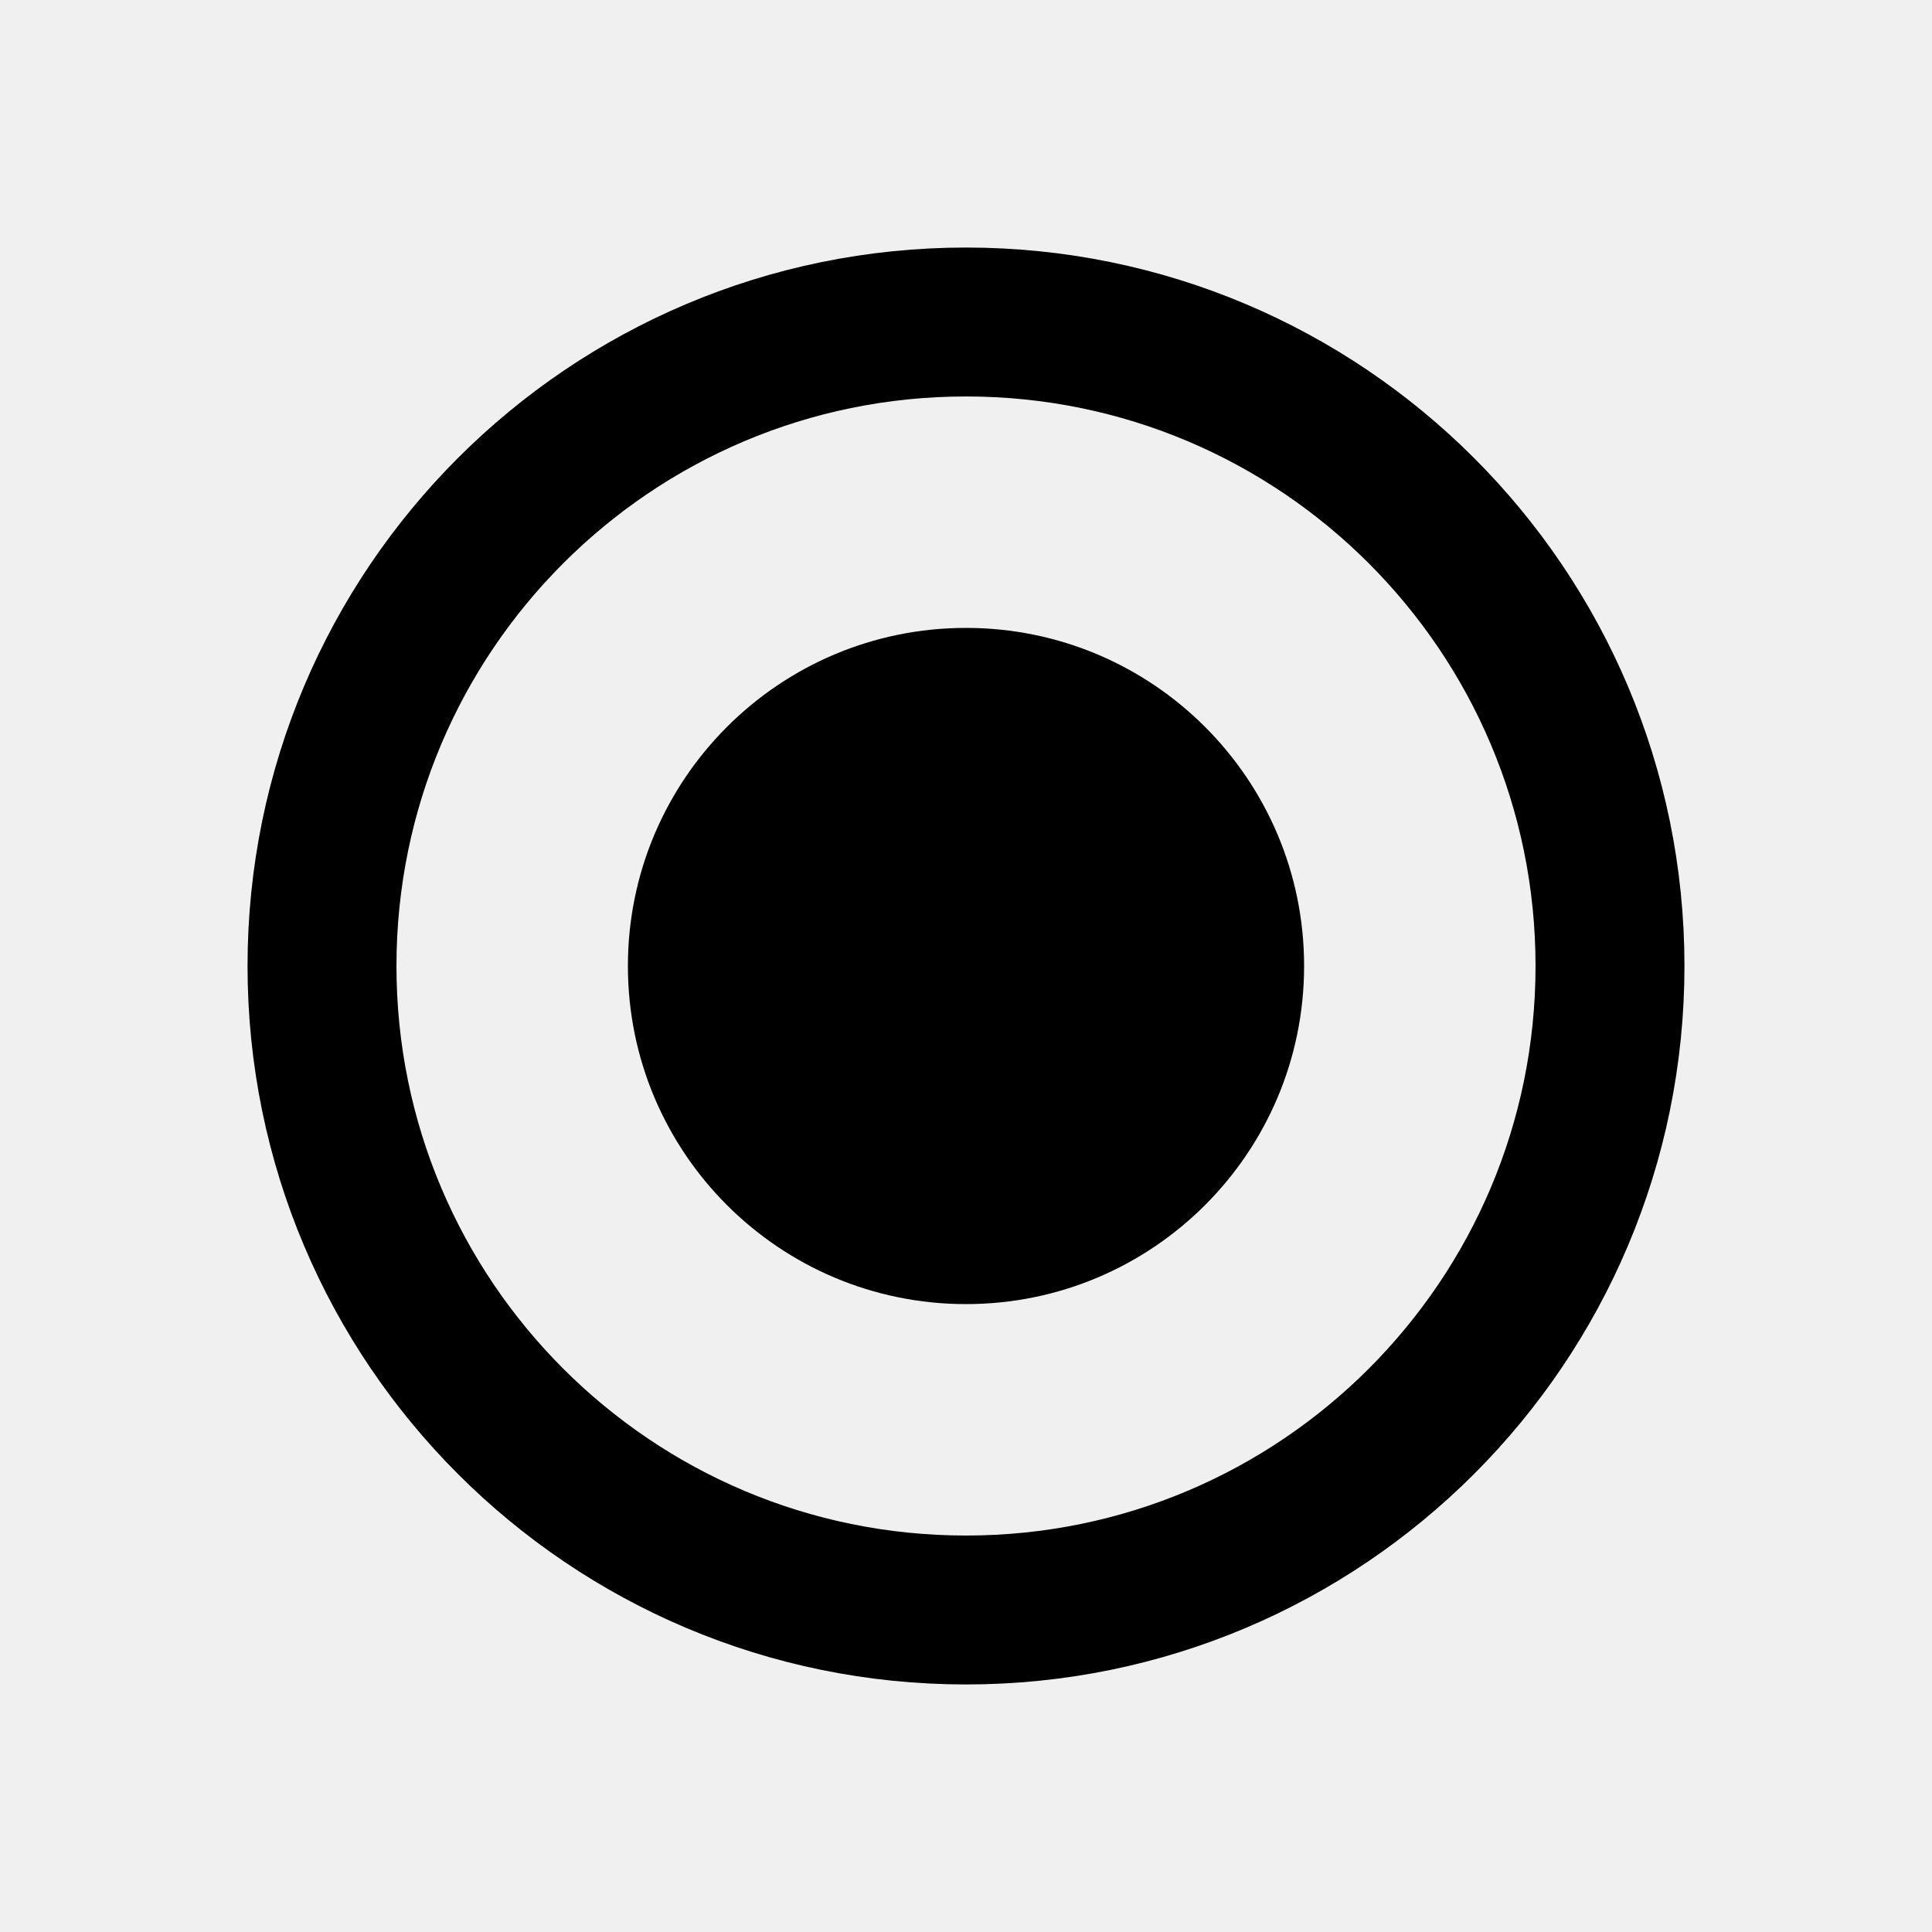
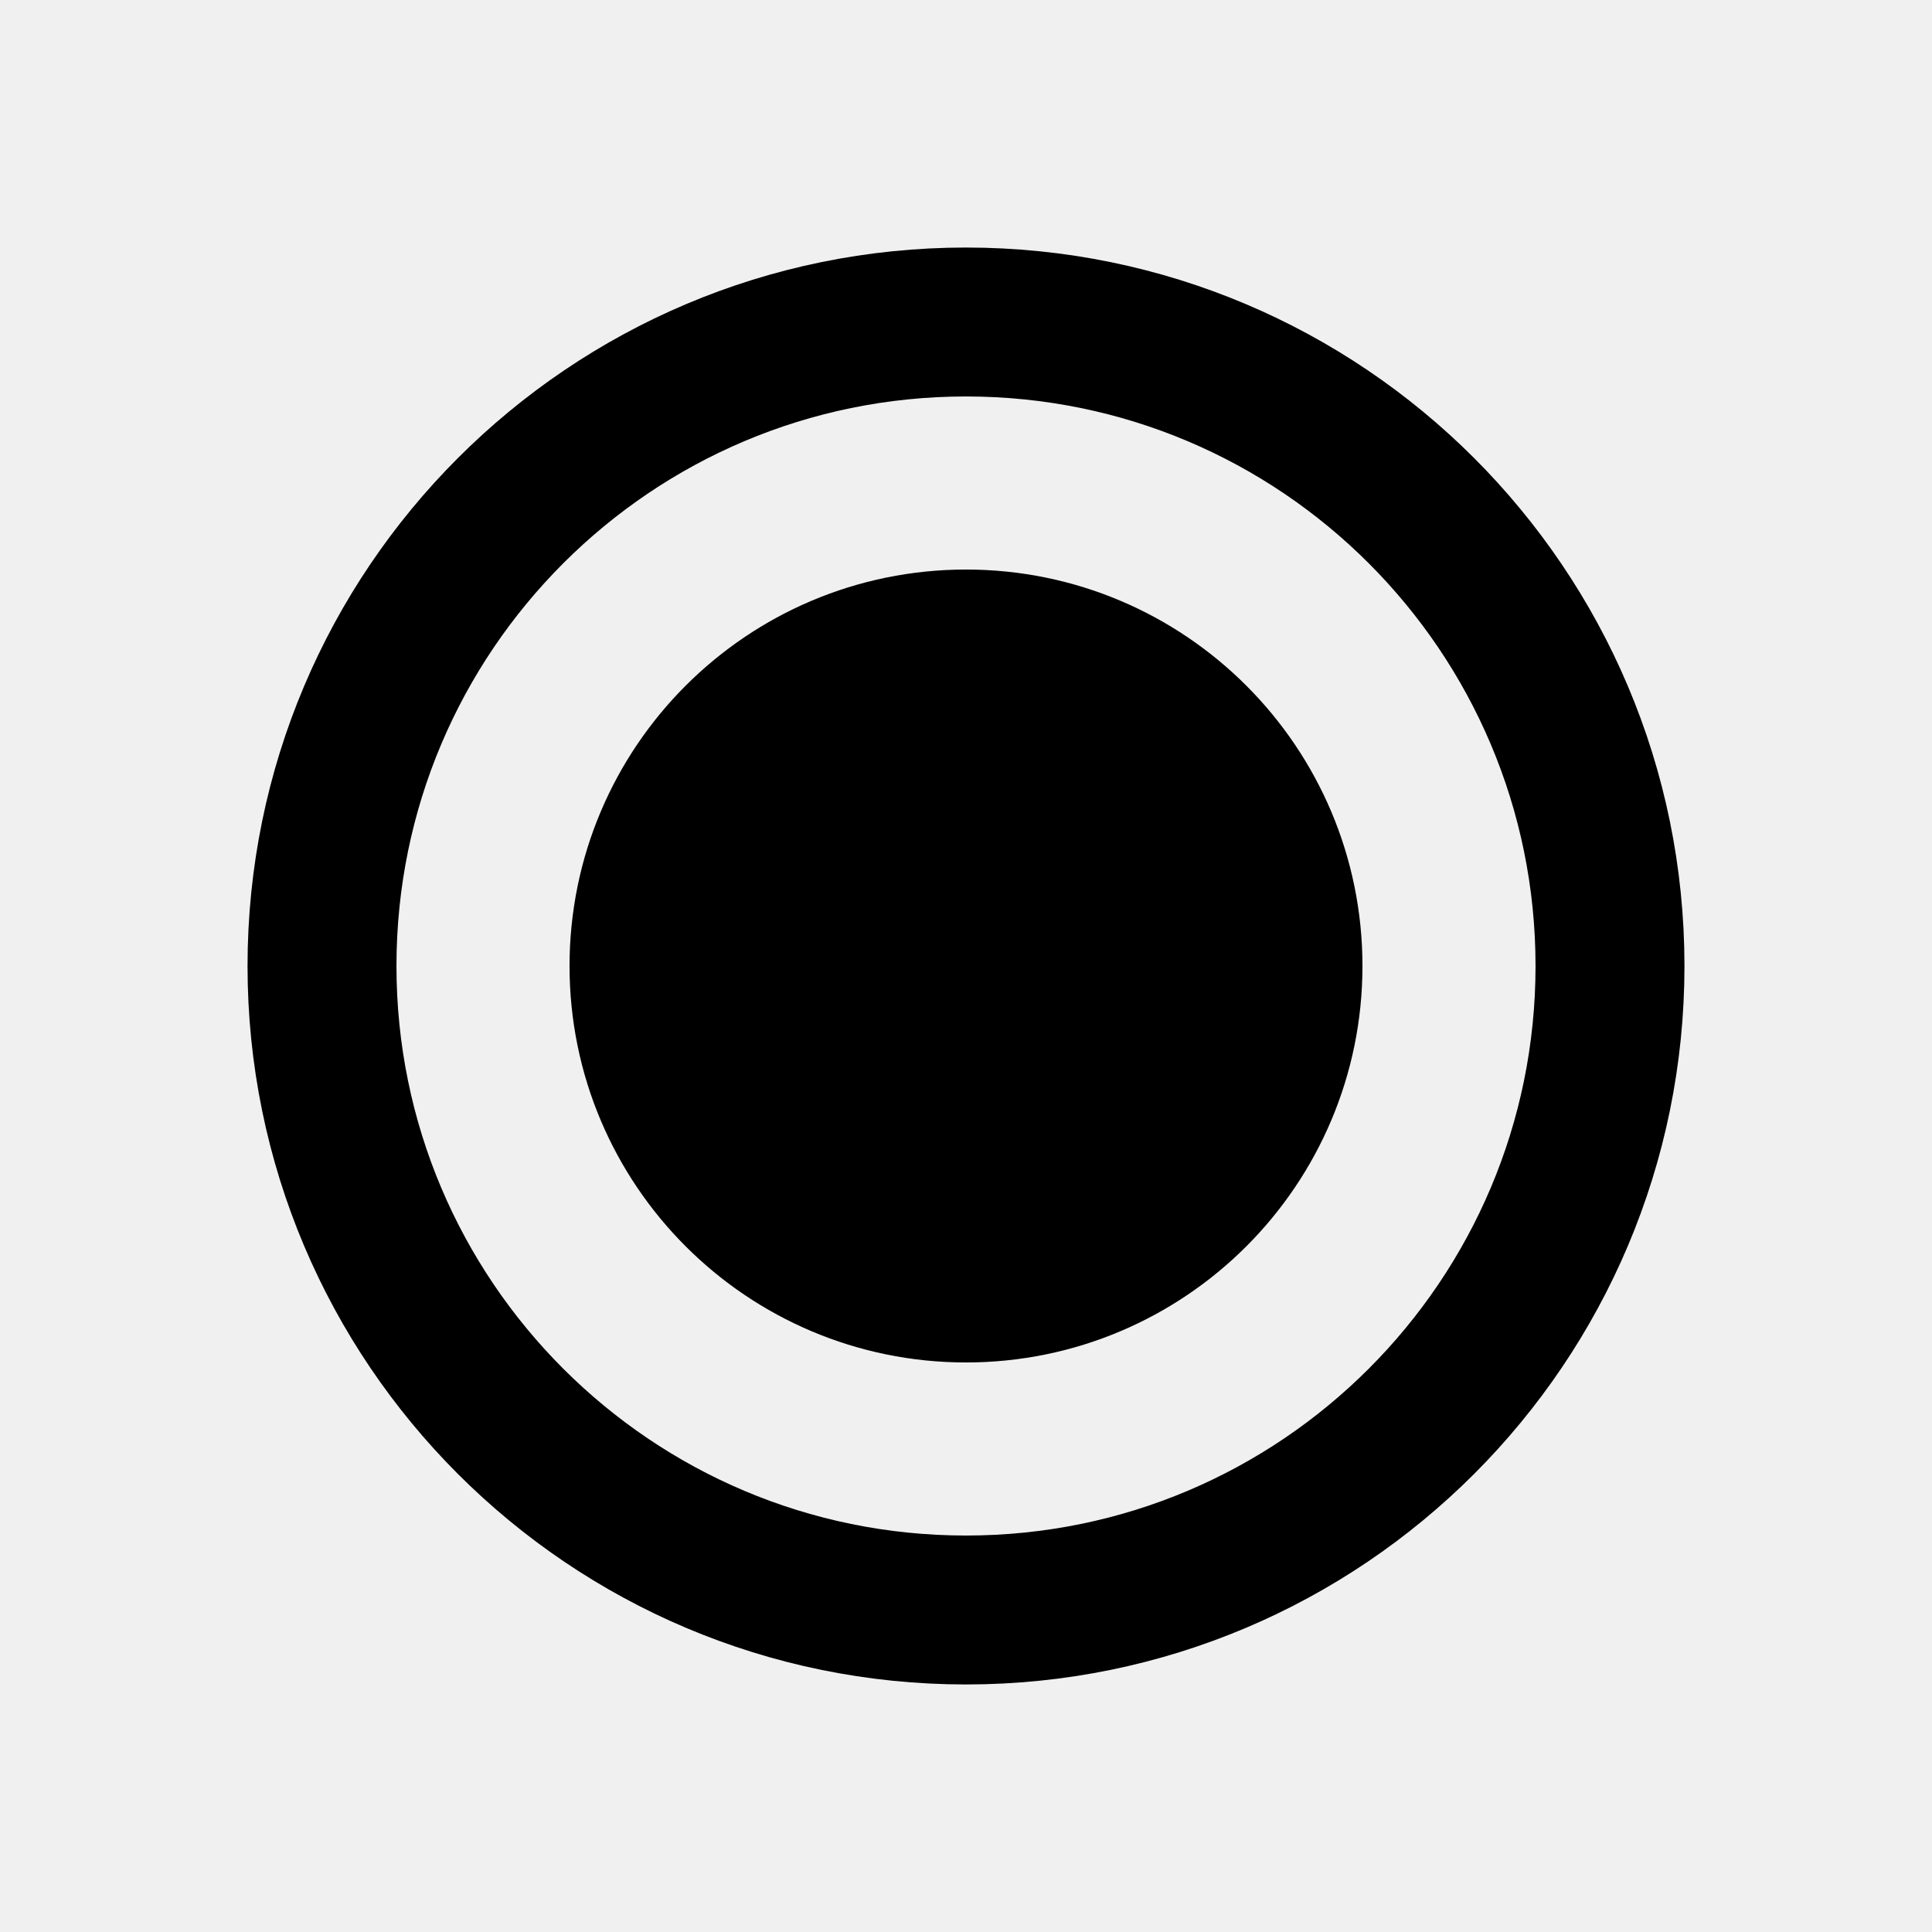
<svg xmlns="http://www.w3.org/2000/svg" viewBox="0 0 24 24" width="24" height="24" fill="none" aria-hidden="true">
-   <circle cx="12" cy="12" r="8.0" stroke="currentColor" stroke-width="1.85" stroke-linecap="round" stroke-linejoin="round" fill="none" />
-   <circle cx="12" cy="12" r="4.2" fill="currentColor" />
+   <defs>
+     <mask id="radio_button_checkedMask" maskUnits="userSpaceOnUse" x="0" y="0" width="24" height="24">
+       <circle cx="12" cy="12" r="8.0" fill="none" stroke="#fff" stroke-width="1.85" />
+       <circle cx="12" cy="12" r="4.0" fill="#fff" stroke="#fff" stroke-width="1.85" stroke-linejoin="round" />
+     </mask>
+   </defs>
+   <rect width="24" height="24" fill="currentColor" mask="url(#radio_button_checkedMask)" />
</svg>
